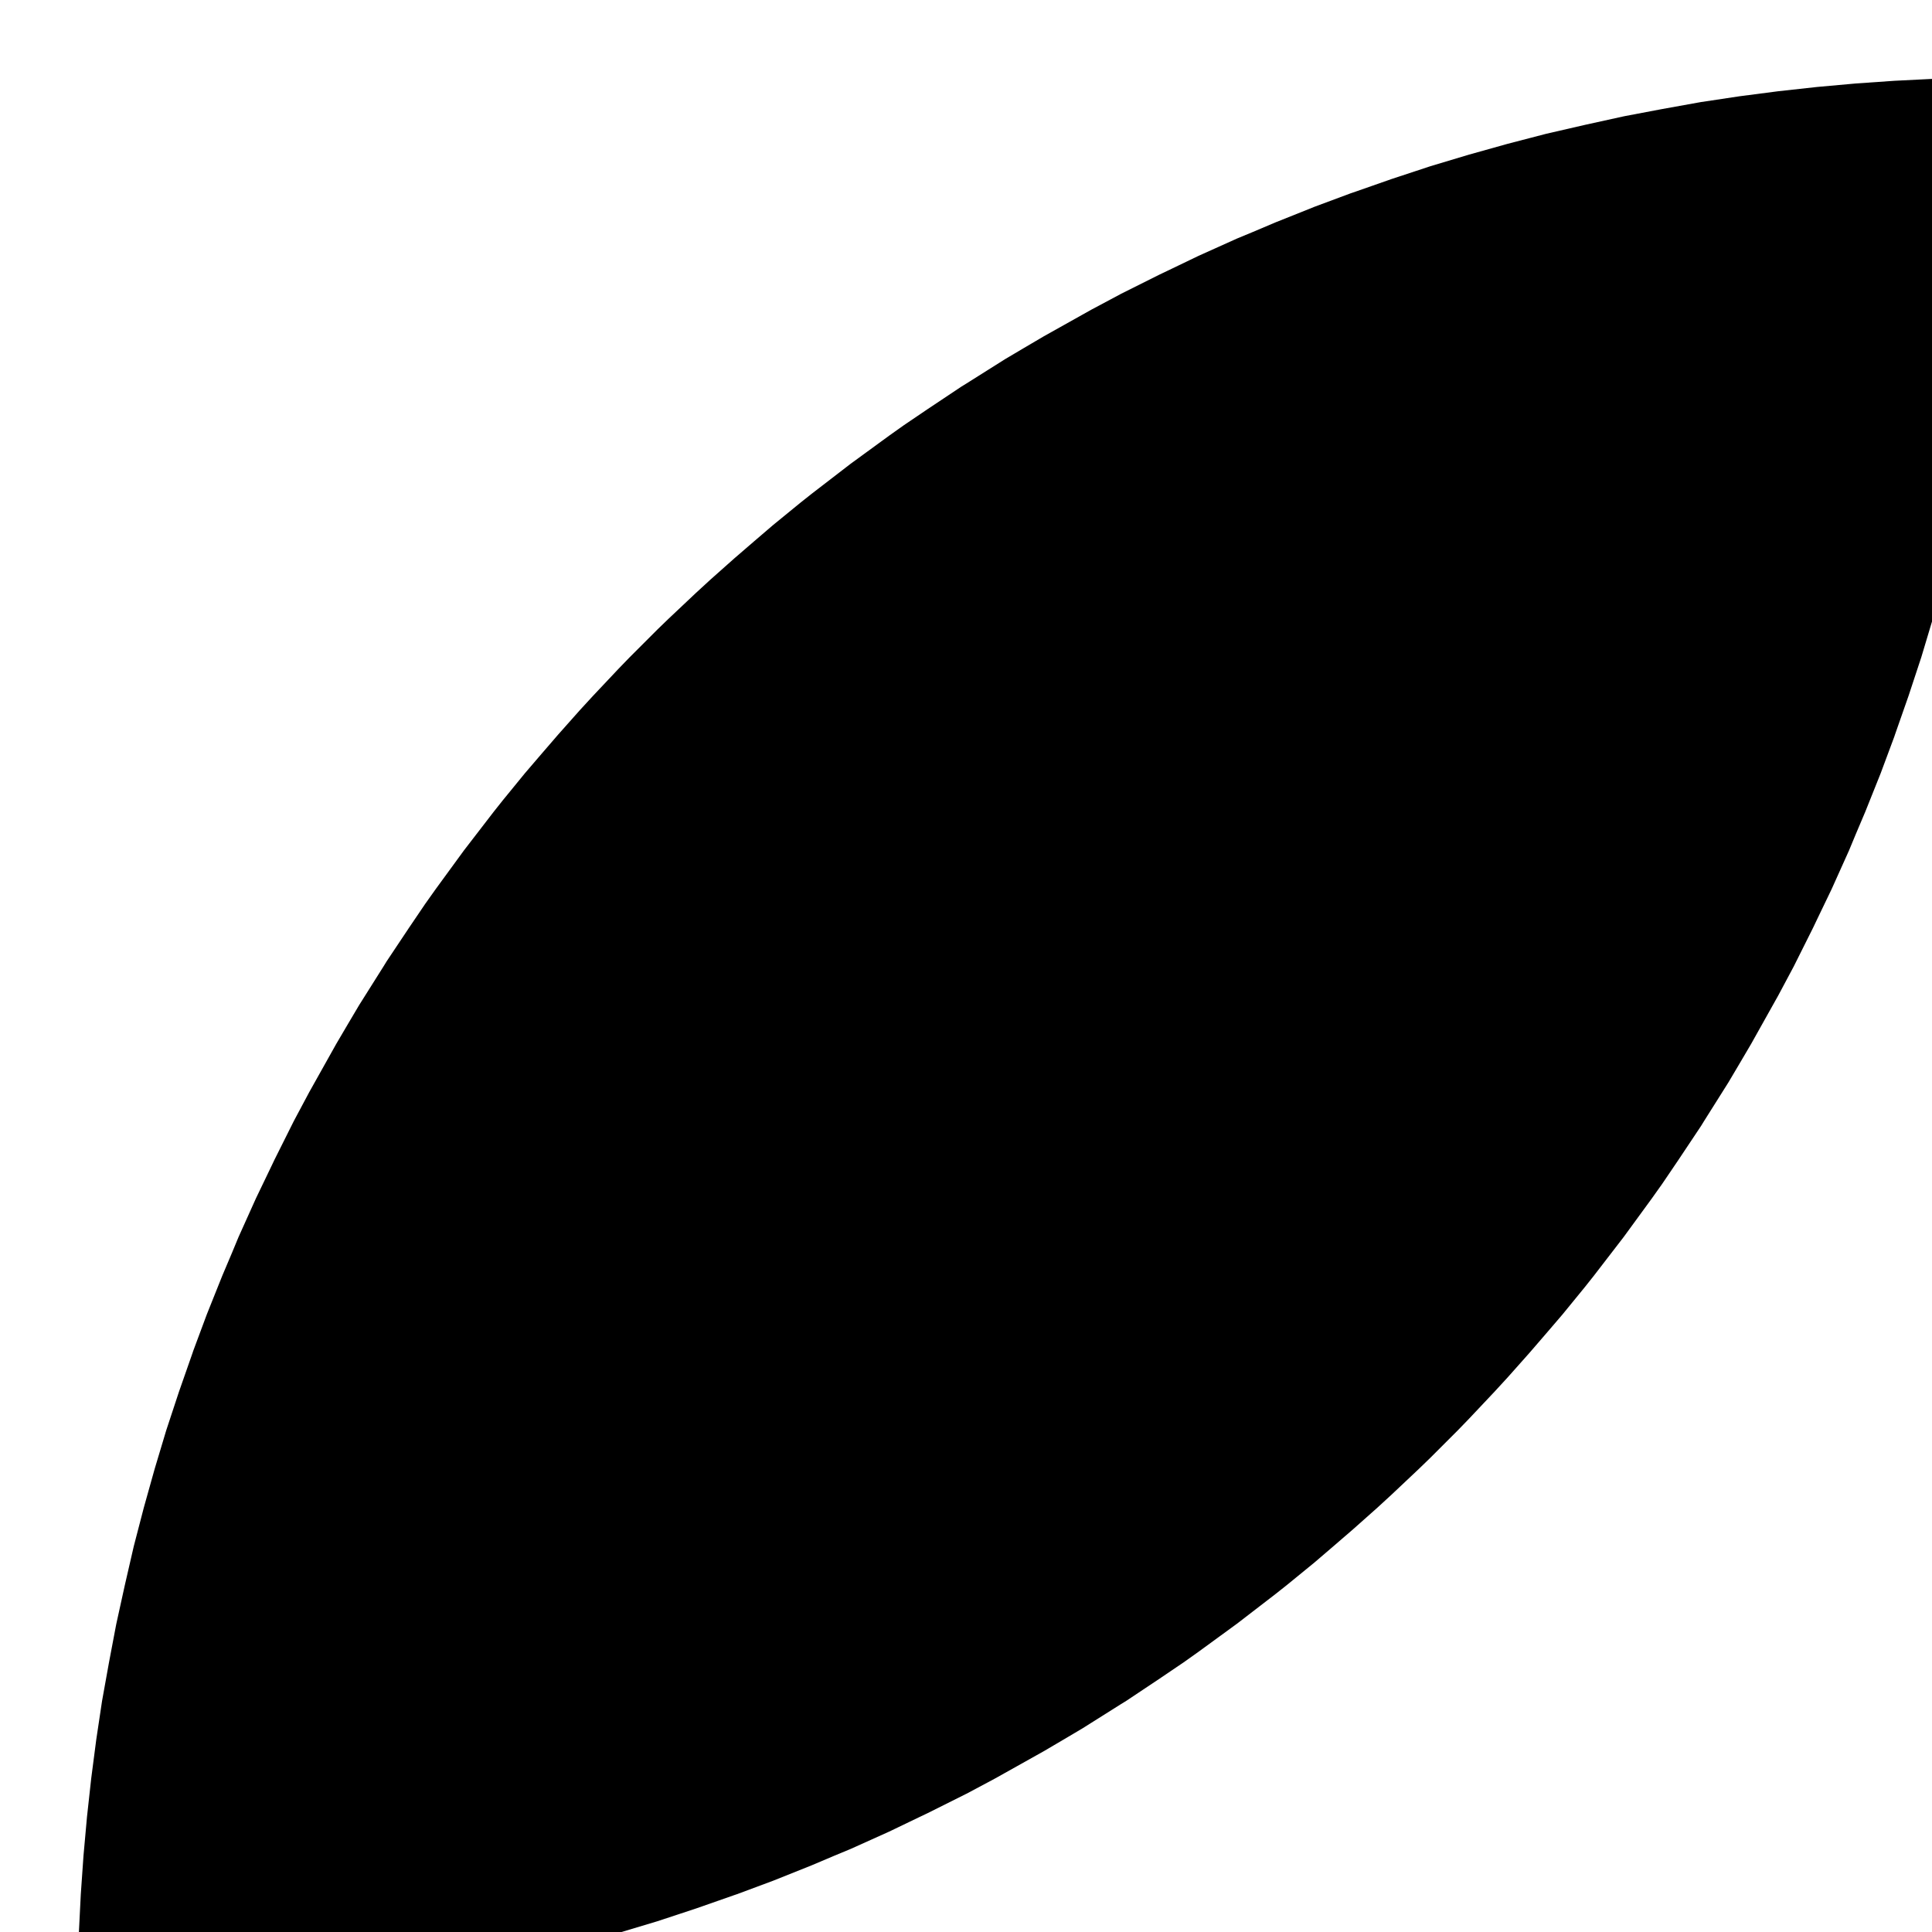
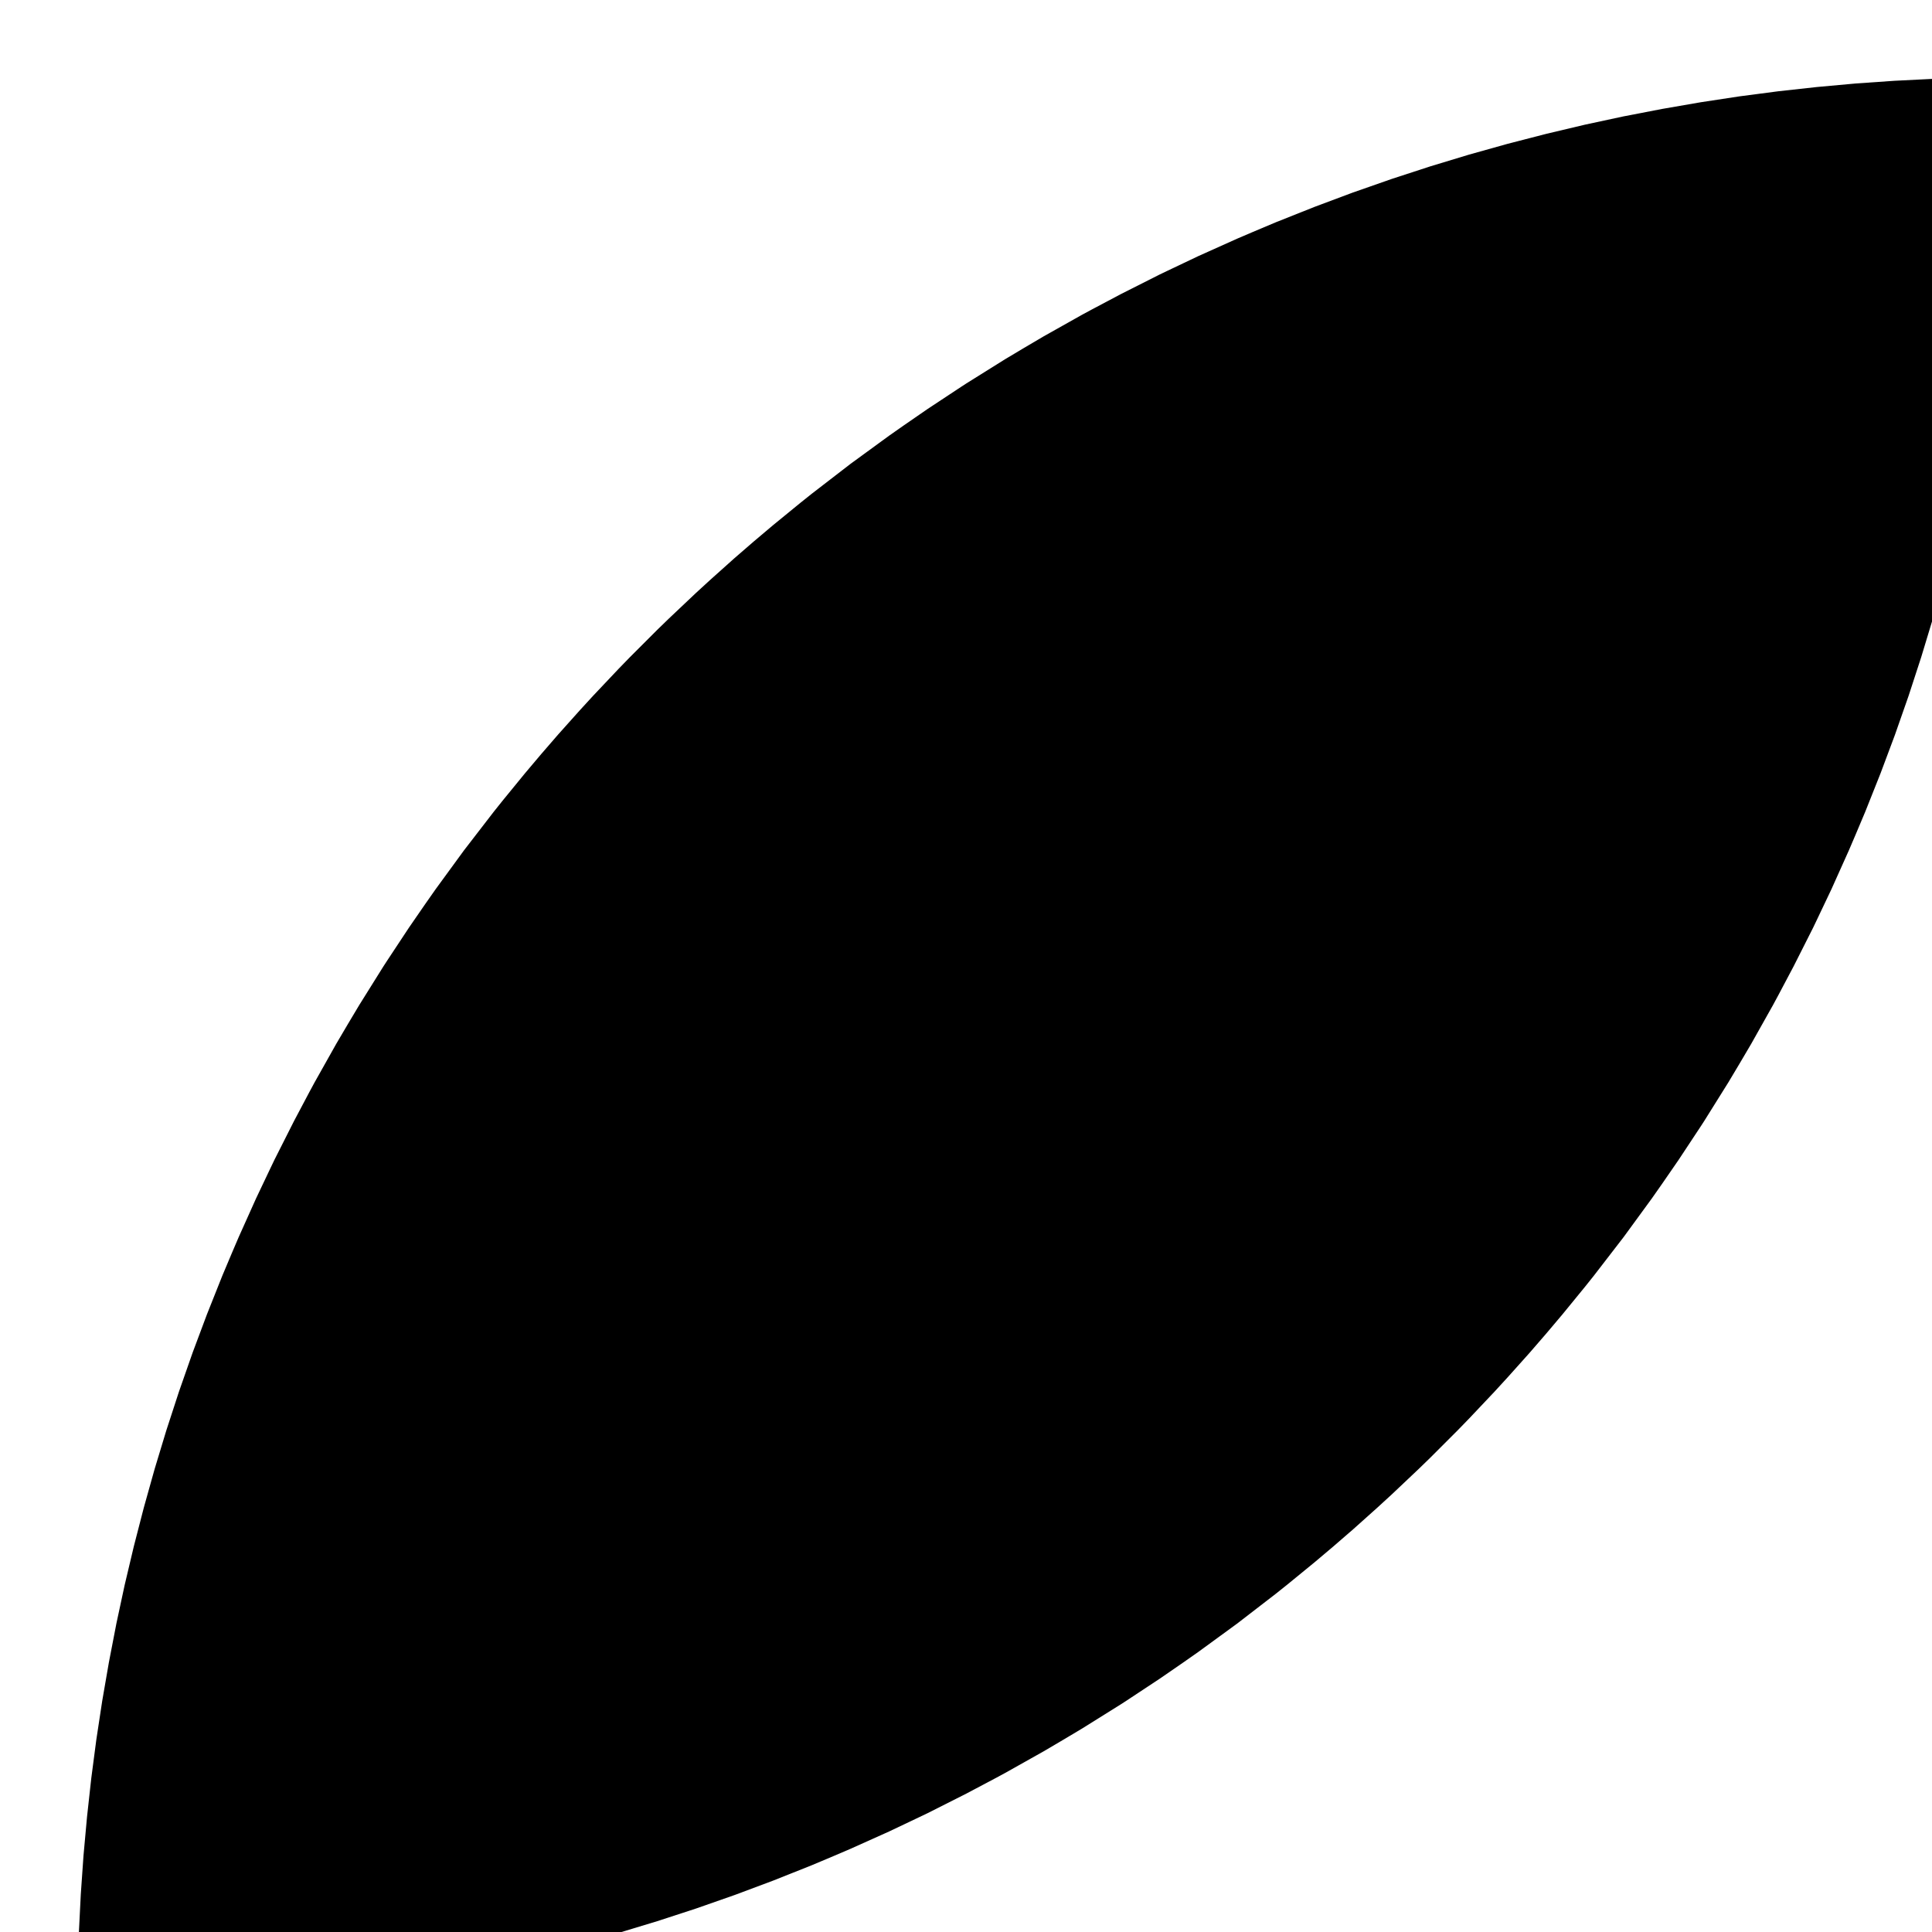
<svg xmlns="http://www.w3.org/2000/svg">
-   <path fill-rule="evenodd" style="fill: rgb(0, 0, 0); stroke: none; stroke-width: none;" d="M2.01,51.00 L3.00,51.99 L4.00,51.96 L5.00,51.91 L6.00,51.84 L7.00,51.75 L8.00,51.64 L9.00,51.51 L10.00,51.36 L11.00,51.18 L11.95,51.00 L11.95,51.00 L12.00,50.99 L12.00,50.99 L13.00,50.77 L14.00,50.54 L15.00,50.28 L16.00,50.00 L17.00,49.70 L18.00,49.37 L19.00,49.02 L19.00,49.02 L19.06,49.00 L19.06,49.00 L20.00,48.65 L21.00,48.25 L21.59,48.00 L22.00,47.83 L23.00,47.38 L23.79,47.00 L23.79,47.00 L24.00,46.90 L24.00,46.90 L25.00,46.40 L25.75,46.00 L26.00,45.86 L27.00,45.30 L27.51,45.00 L28.00,44.71 L29.00,44.08 L29.00,44.08 L29.13,44.00 L29.13,44.00 L30.00,43.42 L30.62,43.00 L31.00,42.73 L32.00,42.00 L33.00,41.23 L33.29,41.00 L34.00,40.42 L34.49,40.00 L35.00,39.56 L35.63,39.00 L36.00,38.66 L36.70,38.00 L37.00,37.71 L37.71,37.00 L38.00,36.70 L38.66,36.00 L39.00,35.63 L39.56,35.00 L40.00,34.49 L40.42,34.00 L41.00,33.29 L41.23,33.00 L42.00,32.00 L42.73,31.00 L43.00,30.62 L43.42,30.00 L44.00,29.13 L44.00,29.13 L44.08,29.00 L44.08,29.00 L44.71,28.00 L45.00,27.51 L45.30,27.00 L45.86,26.00 L46.00,25.75 L46.40,25.00 L46.90,24.00 L46.90,24.00 L47.00,23.79 L47.00,23.79 L47.38,23.00 L47.83,22.00 L48.00,21.59 L48.25,21.00 L48.65,20.00 L49.00,19.06 L49.00,19.06 L49.02,19.00 L49.02,19.00 L49.37,18.00 L49.70,17.00 L50.00,16.00 L50.28,15.00 L50.54,14.00 L50.77,13.00 L50.99,12.00 L50.99,12.00 L51.00,11.95 L51.00,11.95 L51.18,11.00 L51.36,10.00 L51.51,9.00 L51.64,8.00 L51.75,7.00 L51.84,6.00 L51.91,5.00 L51.96,4.00 L51.99,3.00 L51.00,2.01 L50.00,2.04 L49.00,2.09 L48.00,2.16 L47.00,2.25 L46.00,2.36 L45.00,2.49 L44.00,2.64 L43.00,2.82 L42.05,3.00 L42.05,3.00 L42.00,3.01 L42.00,3.01 L41.00,3.23 L40.00,3.46 L39.00,3.72 L38.00,4.00 L37.00,4.30 L36.00,4.63 L35.00,4.98 L35.00,4.98 L34.94,5.00 L34.94,5.00 L34.00,5.35 L33.00,5.75 L32.41,6.00 L32.00,6.17 L31.00,6.62 L30.21,7.00 L30.21,7.00 L30.00,7.10 L30.00,7.10 L29.00,7.60 L28.25,8.00 L28.25,8.00 L28.00,8.14 L28.00,8.14 L27.00,8.70 L26.49,9.00 L26.00,9.29 L25.00,9.92 L25.00,9.92 L24.87,10.00 L24.87,10.00 L24.00,10.58 L23.38,11.00 L23.00,11.27 L22.00,12.00 L21.00,12.77 L20.71,13.00 L20.00,13.58 L19.51,14.00 L19.00,14.44 L18.37,15.00 L18.00,15.34 L17.30,16.00 L17.00,16.29 L16.29,17.00 L16.00,17.30 L15.34,18.00 L15.00,18.37 L14.44,19.00 L14.00,19.51 L13.58,20.00 L13.00,20.71 L12.77,21.00 L12.00,22.00 L11.27,23.00 L11.00,23.38 L10.58,24.00 L10.00,24.87 L10.00,24.87 L9.92,25.00 L9.92,25.00 L9.29,26.00 L9.00,26.49 L8.70,27.00 L8.14,28.00 L8.00,28.25 L7.60,29.00 L7.10,30.00 L7.10,30.00 L7.00,30.21 L7.00,30.21 L6.62,31.00 L6.17,32.00 L6.00,32.41 L5.75,33.00 L5.35,34.00 L5.00,34.94 L5.00,34.94 L4.98,35.00 L4.98,35.00 L4.63,36.00 L4.30,37.00 L4.00,38.00 L3.72,39.00 L3.46,40.00 L3.23,41.00 L3.01,42.00 L3.01,42.00 L3.00,42.05 L3.00,42.05 L2.82,43.00 L2.64,44.00 L2.49,45.00 L2.36,46.00 L2.25,47.00 L2.16,48.00 L2.09,49.00 L2.04,50.00 L2.01,51.00 " />
+   <path fill-rule="evenodd" style="fill: rgb(0, 0, 0); stroke: none; stroke-width: none;" d="M50,16 L50.28,15 L50.538,14 L50.775,13 L50.99,12 L51,11.947 L51.183,11 L51.356,10 L51.508,9 L51.639,8 L51.749,7 L51.84,6 L51.91,5 L51.96,4 L51.99,3 L51,2.01 L50,2.04 L49,2.09 L48,2.16 L47,2.251 L46,2.361 L45,2.492 L44,2.644 L43,2.817 L42.053,3 L42,3.01 L41,3.225 L40,3.462 L39,3.72 L38,4 L37,4.303 L36,4.629 L35,4.979 L34.943,5 L34,5.353 L33,5.751 L32.409,6 L32,6.175 L31,6.624 L30.209,7 L30,7.1 L29,7.605 L28.254,8 L28,8.137 L27,8.699 L26.489,9 L26,9.292 L25,9.917 L24.872,10 L24,10.576 L23.385,11 L23,11.27 L22,12 L21,12.771 L20.713,13 L20,13.583 L19.506,14 L19,14.438 L18.372,15 L18,15.341 L17.303,16 L17,16.294 L16.294,17 L16,17.303 L15.341,18 L15,18.372 L14.438,19 L14,19.506 L13.583,20 L13,20.713 L12.771,21 L12,22 L11.27,23 L11,23.385 L10.576,24 L10,24.872 L9.917,25 L9.292,26 L9,26.489 L8.699,27 L8.137,28 L8,28.254 L7.605,29 L7.1,30 L7,30.209 L6.624,31 L6.175,32 L6,32.409 L5.751,33 L5.353,34 L5,34.943 L4.979,35 L4.629,36 L4.303,37 L4,38 L3.72,39 L3.462,40 L3.225,41 L3.01,42 L3,42.053 L2.817,43 L2.644,44 L2.492,45 L2.361,46 L2.251,47 L2.16,48 L2.09,49 L2.04,50 L2.01,51 L3,51.99 L4,51.96 L5,51.91 L6,51.84 L7,51.749 L8,51.639 L9,51.508 L10,51.356 L11,51.183 L11.947,51 L12,50.99 L13,50.775 L14,50.538 L15,50.28 L16,50 L17,49.697 L18,49.371 L19,49.021 L19.057,49 L20,48.647 L21,48.249 L21.591,48 L22,47.825 L23,47.376 L23.791,47 L24,46.9 L25,46.395 L25.746,46 L26,45.863 L27,45.301 L27.511,45 L28,44.708 L29,44.083 L29.128,44 L30,43.424 L30.615,43 L31,42.73 L32,42 L33,41.229 L33.287,41 L34,40.417 L34.494,40 L35,39.562 L35.628,39 L36,38.659 L36.697,38 L37,37.706 L37.706,37 L38,36.697 L38.659,36 L39,35.628 L39.562,35 L40,34.494 L40.417,34 L41,33.287 L41.229,33 L42,32 L42.73,31 L43,30.615 L43.424,30 L44,29.128 L44.083,29 L44.708,28 L45,27.511 L45.301,27 L45.863,26 L46,25.746 L46.395,25 L46.9,24 L47,23.791 L47.376,23 L47.825,22 L48,21.591 L48.249,21 L48.647,20 L49,19.057 L49.021,19 L49.371,18 L49.697,17 L50,16 " />
</svg>
